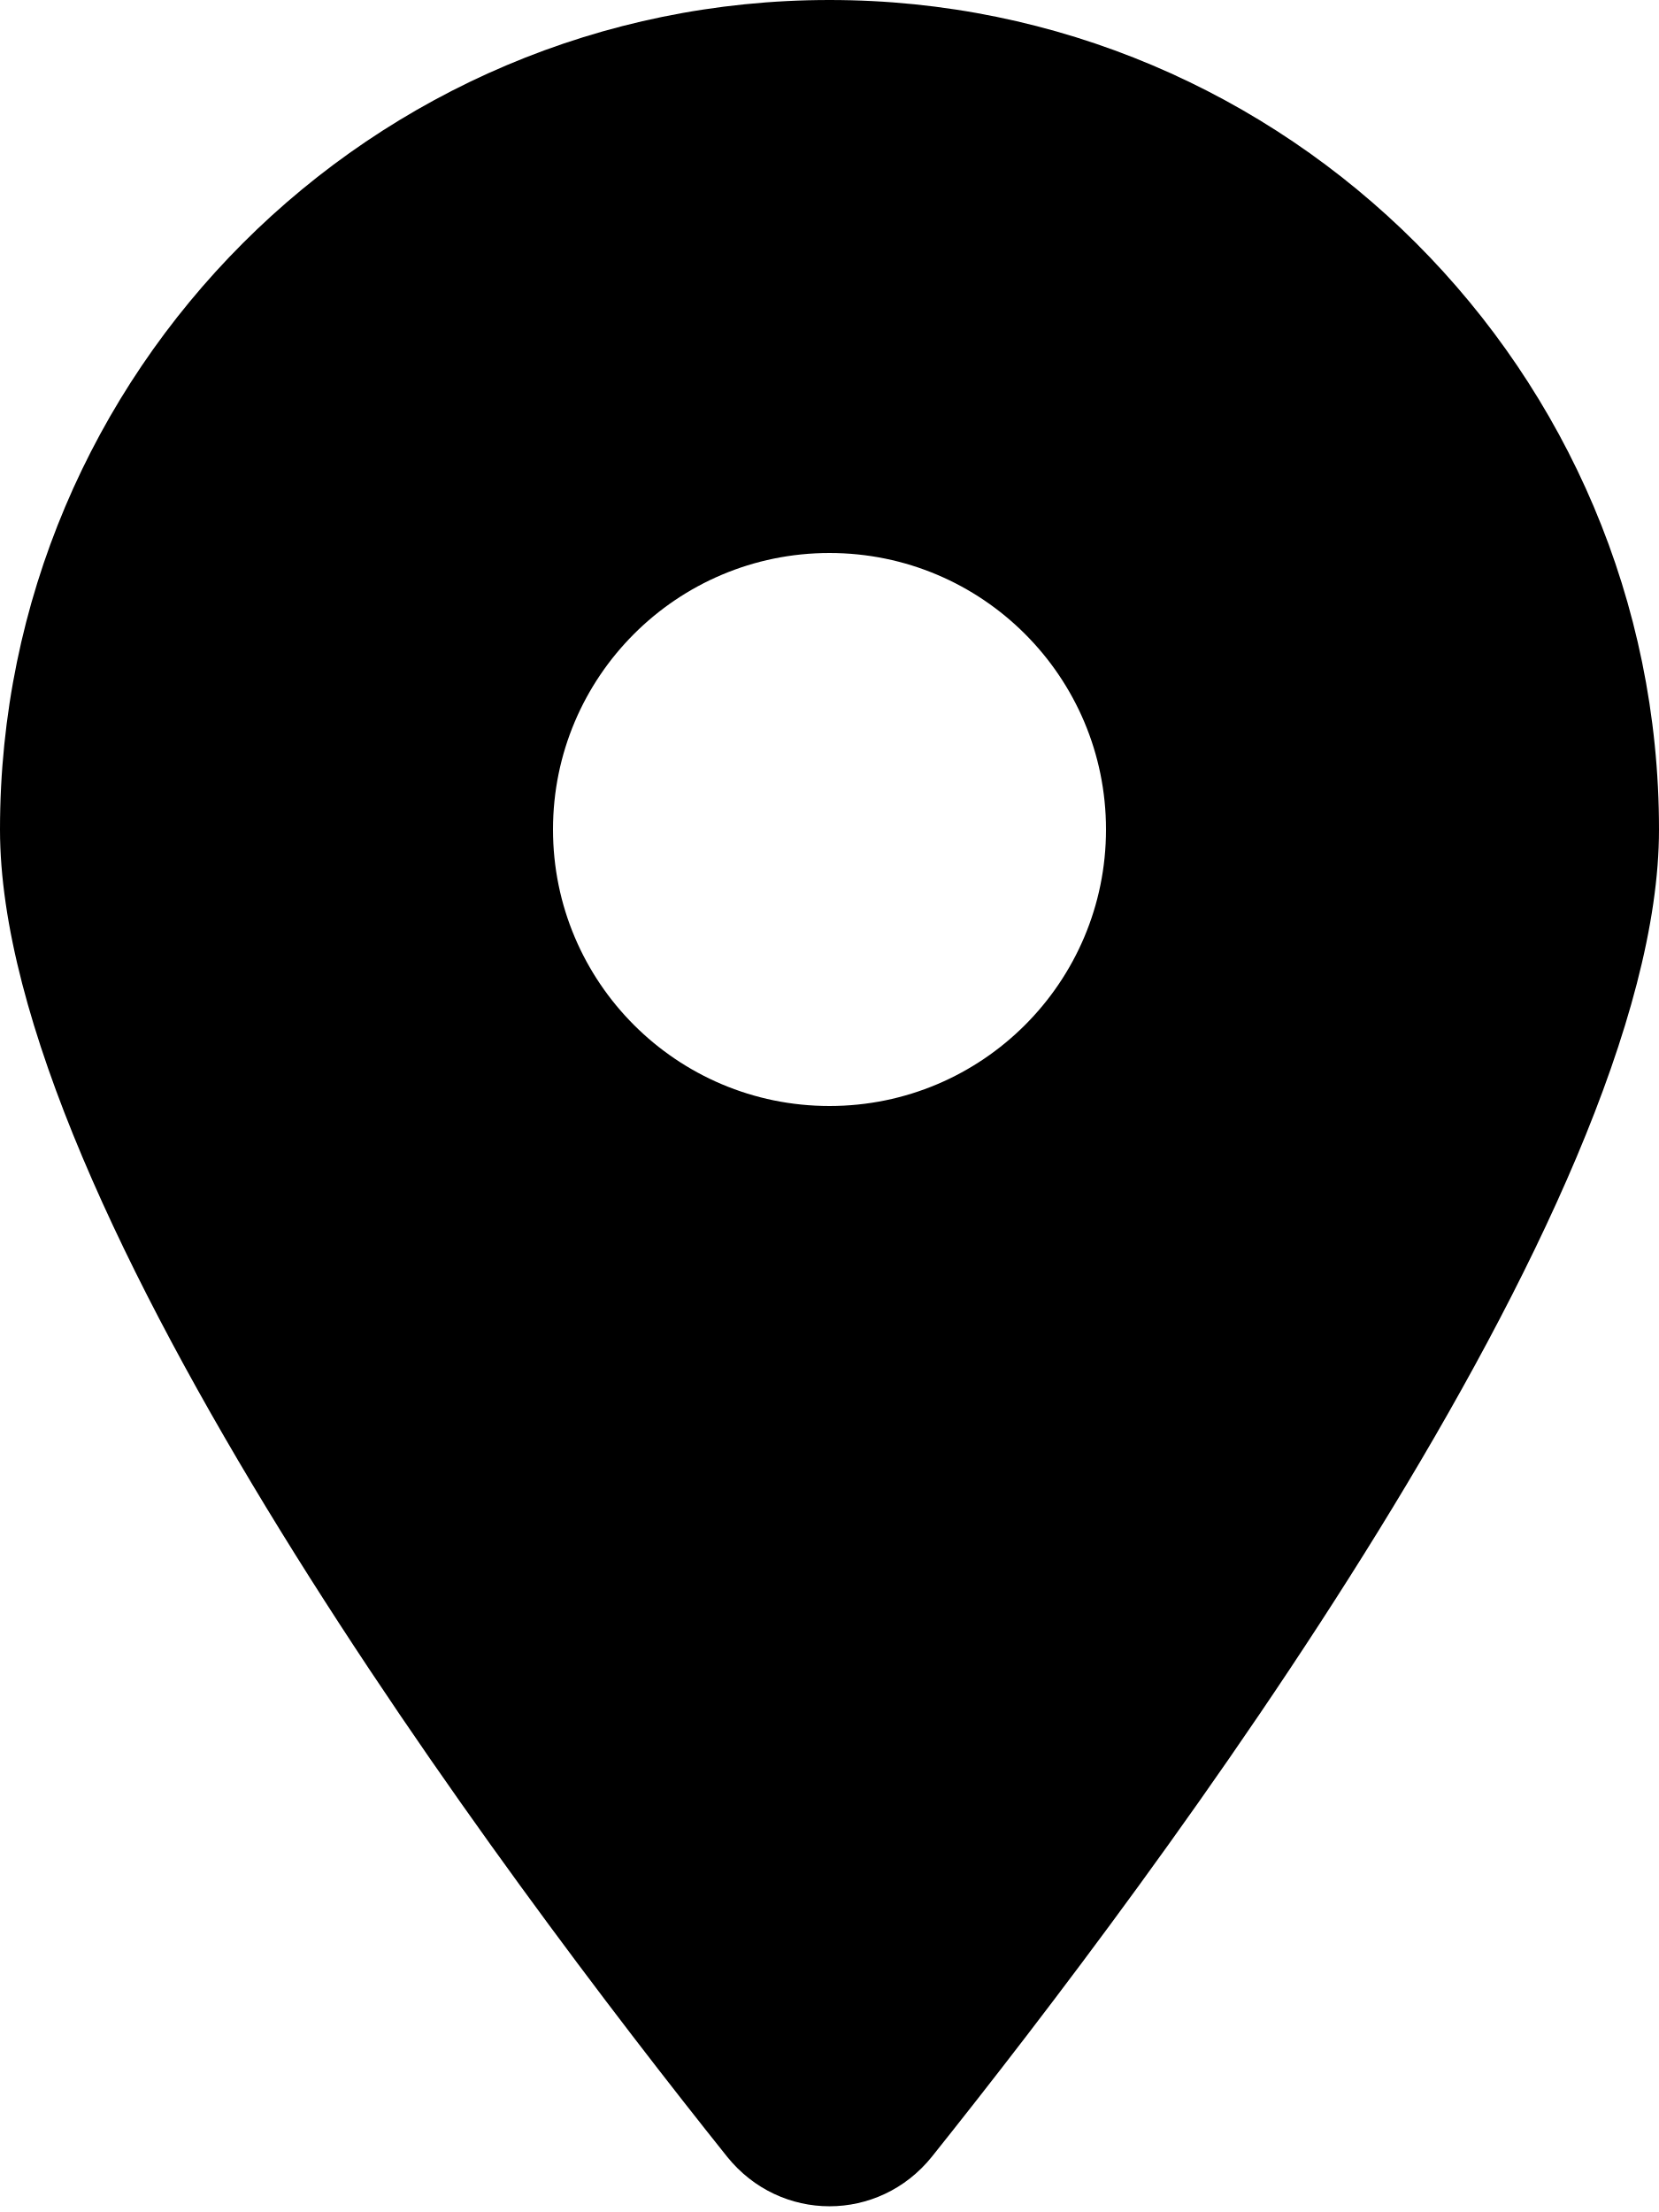
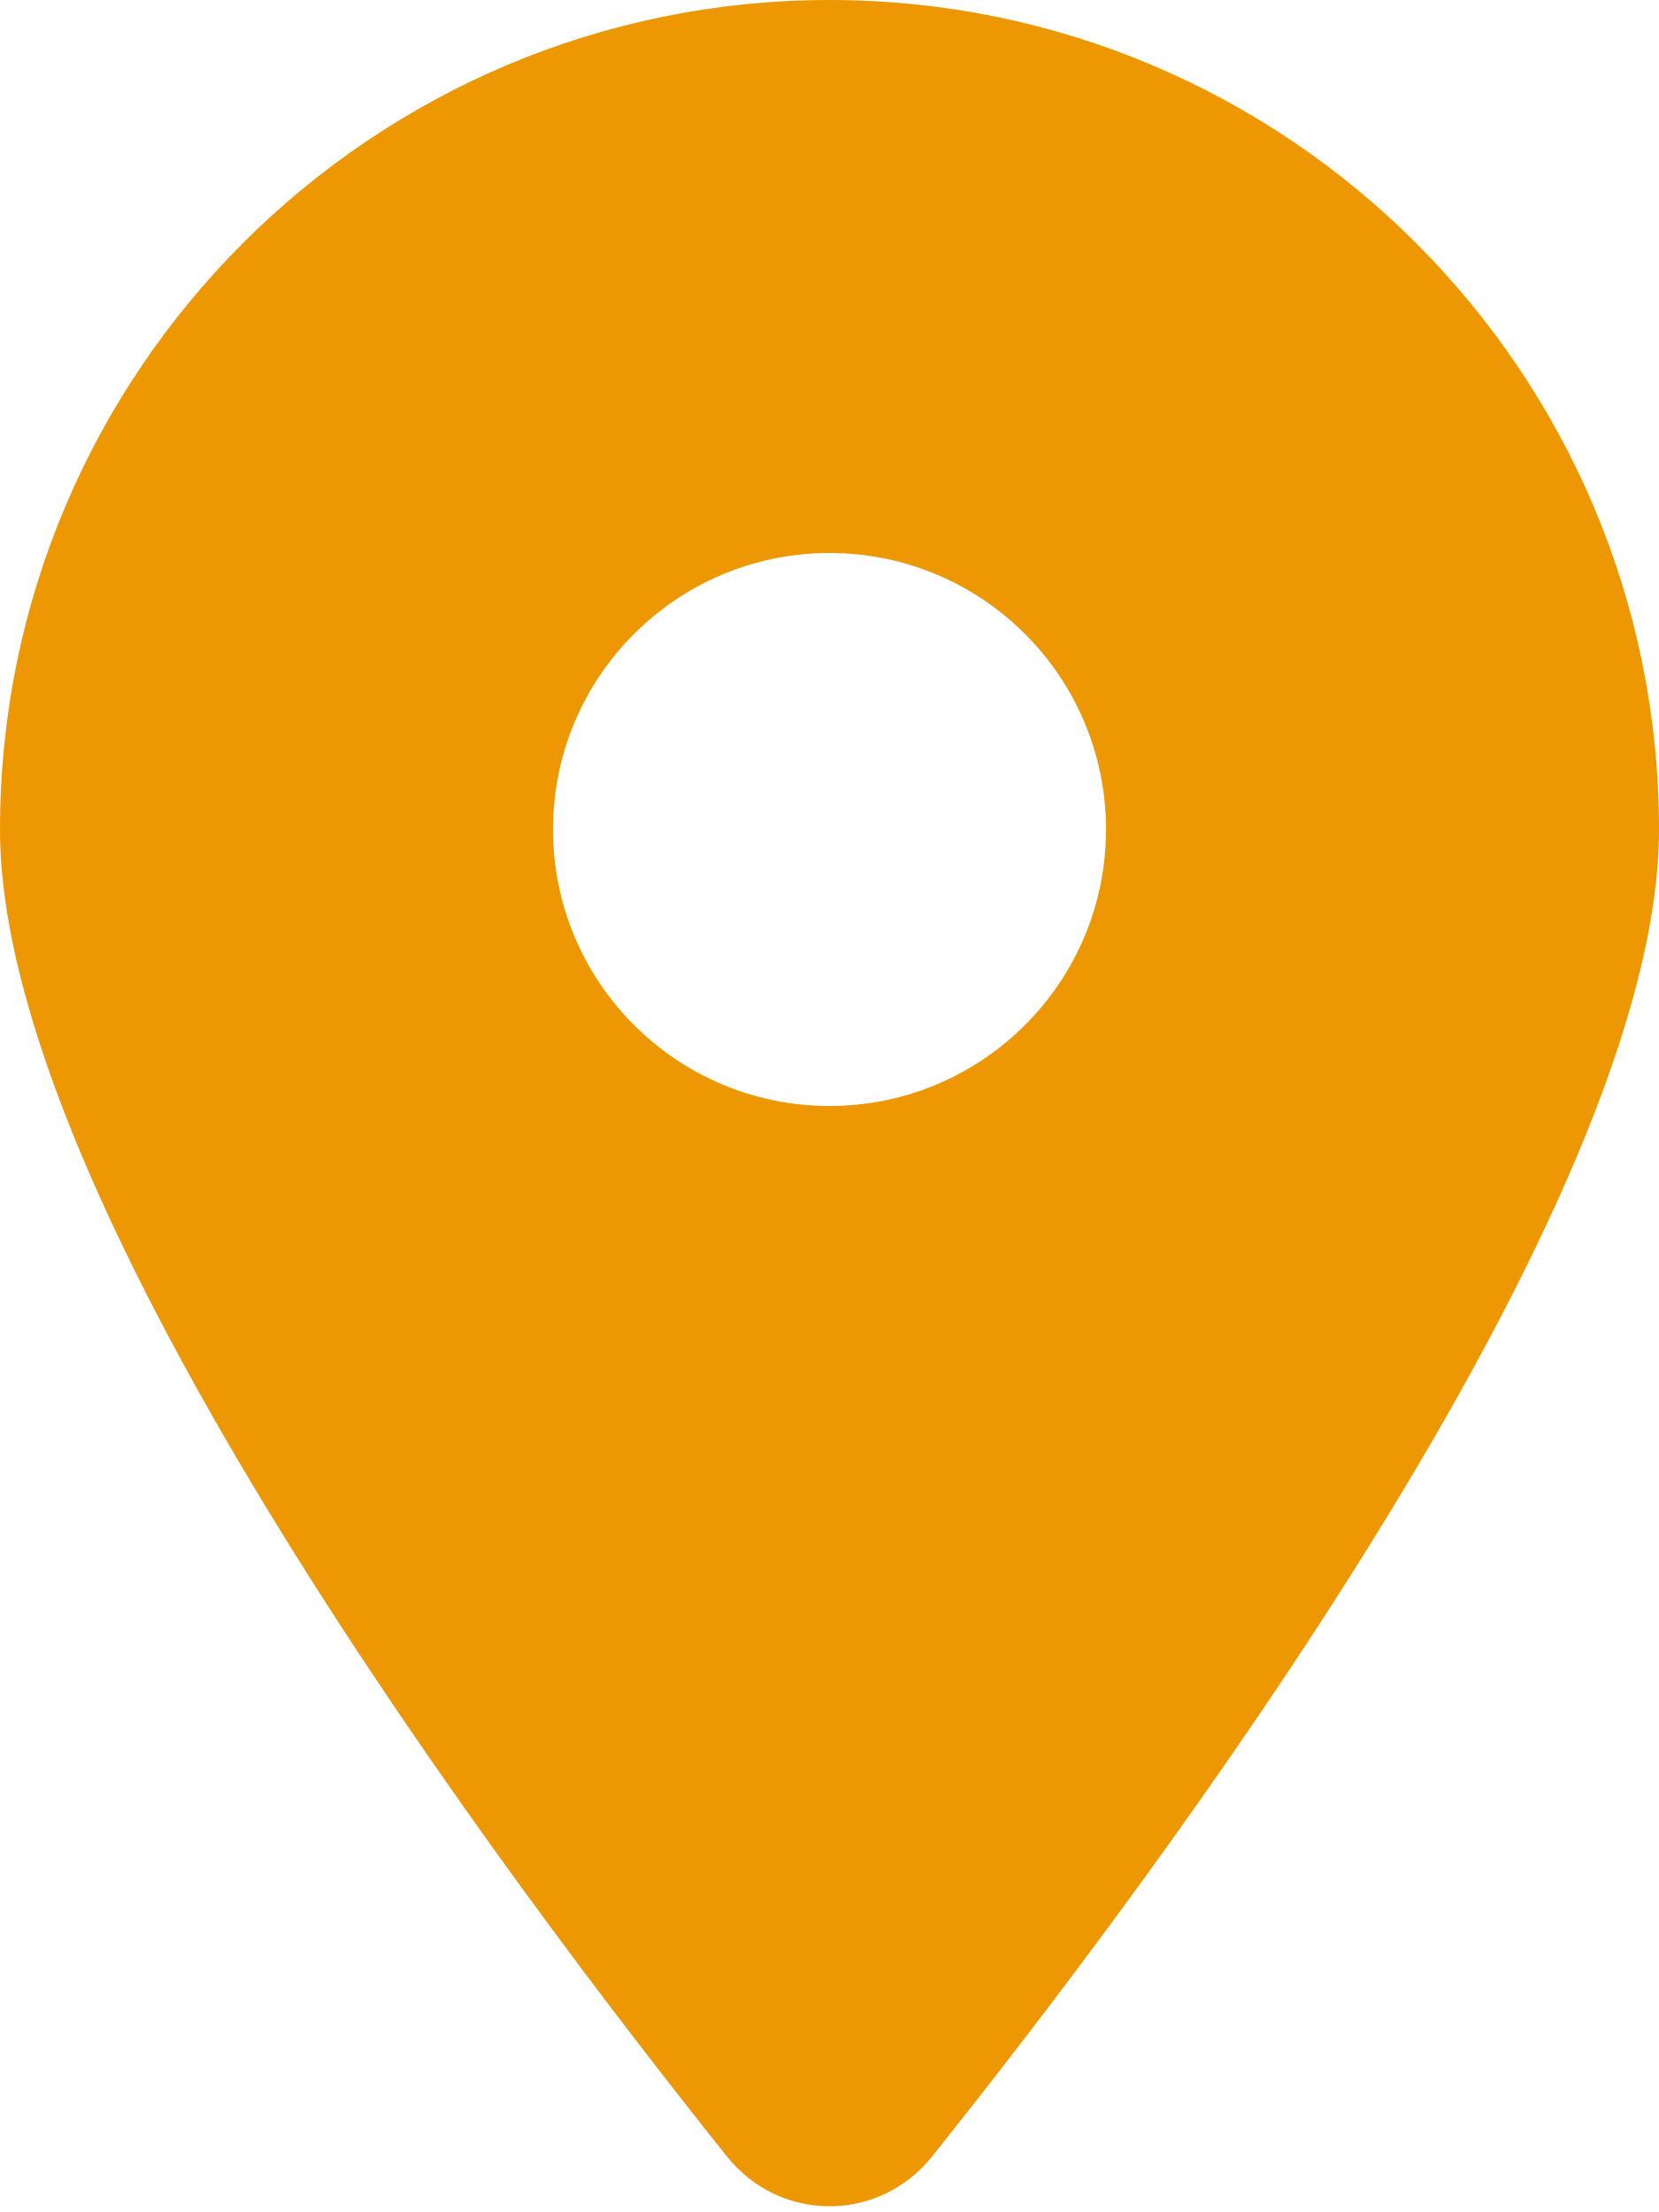
- <svg xmlns="http://www.w3.org/2000/svg" viewBox="0 0 384 512">
+ <svg xmlns="http://www.w3.org/2000/svg" height="1em" viewBox="0 0 384 512">
+   <style>svg{fill:#ed9702}</style>
  <path d="M215.7 499.2C267 435 384 279.4 384 192C384 86 298 0 192 0S0 86 0 192c0 87.4 117 243 168.3 307.2c12.3 15.3 35.1 15.3 47.4 0zM192 128a64 64 0 1 1 0 128 64 64 0 1 1 0-128z" />
</svg>
